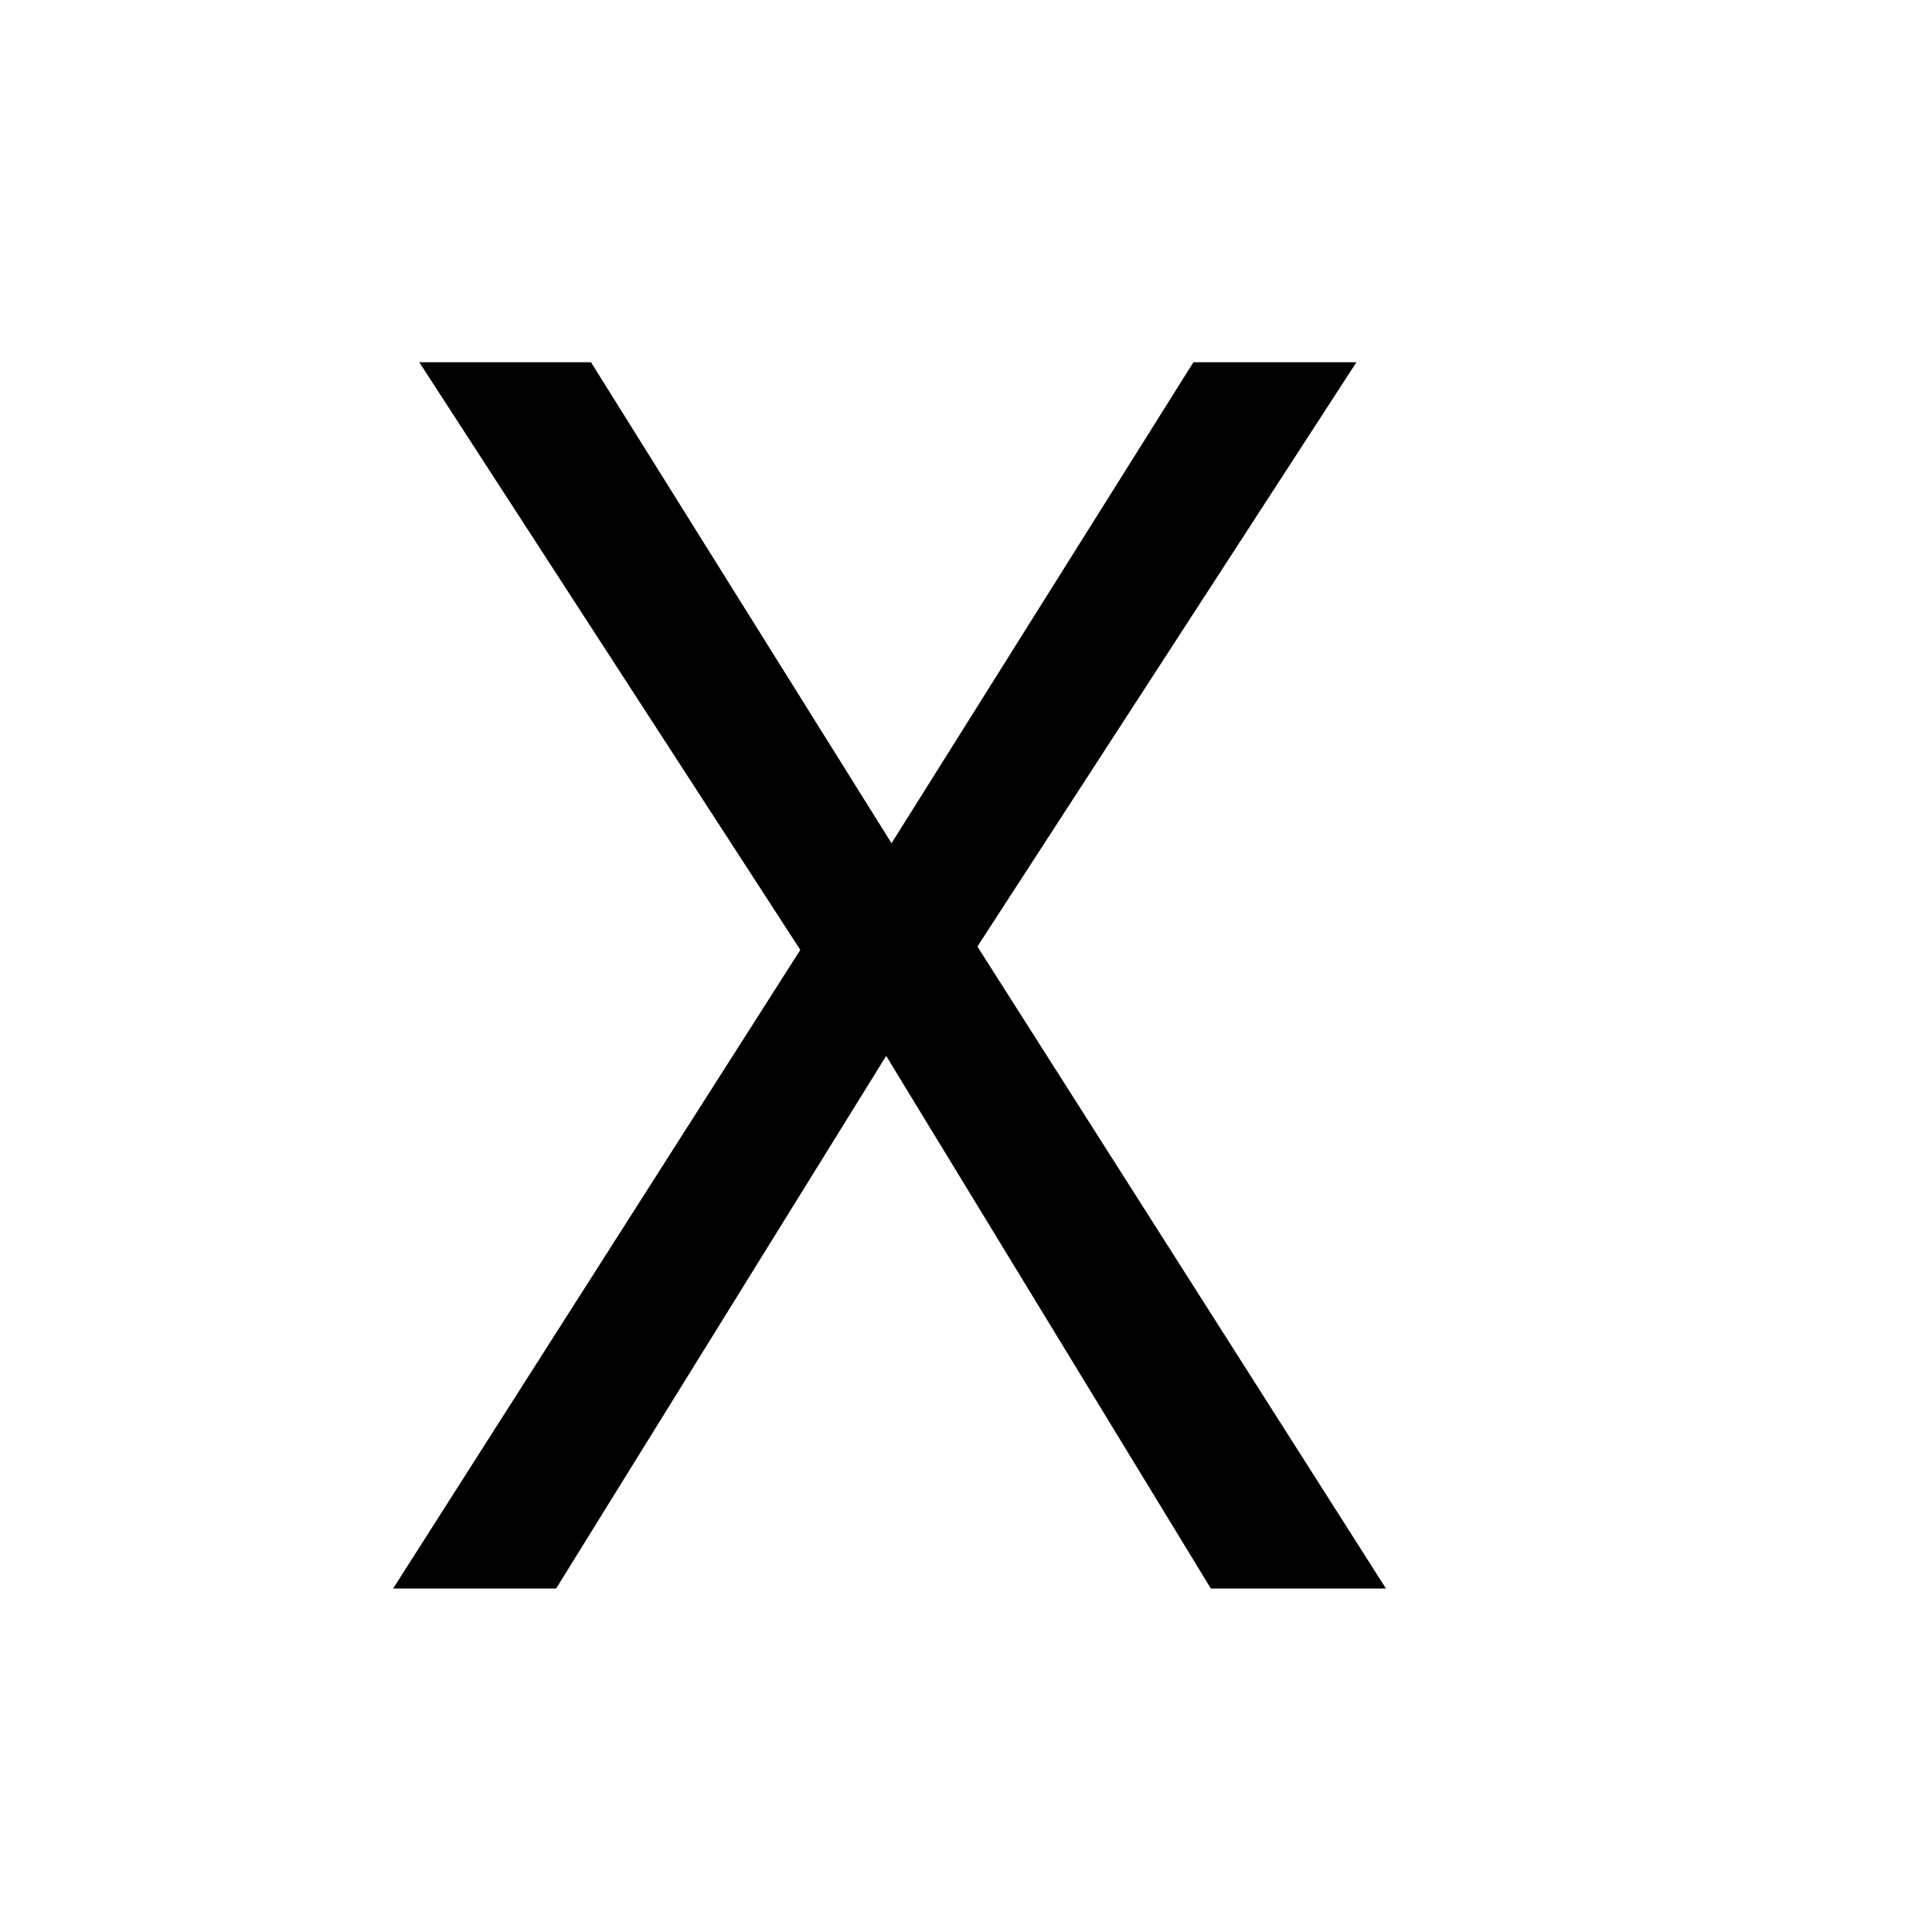
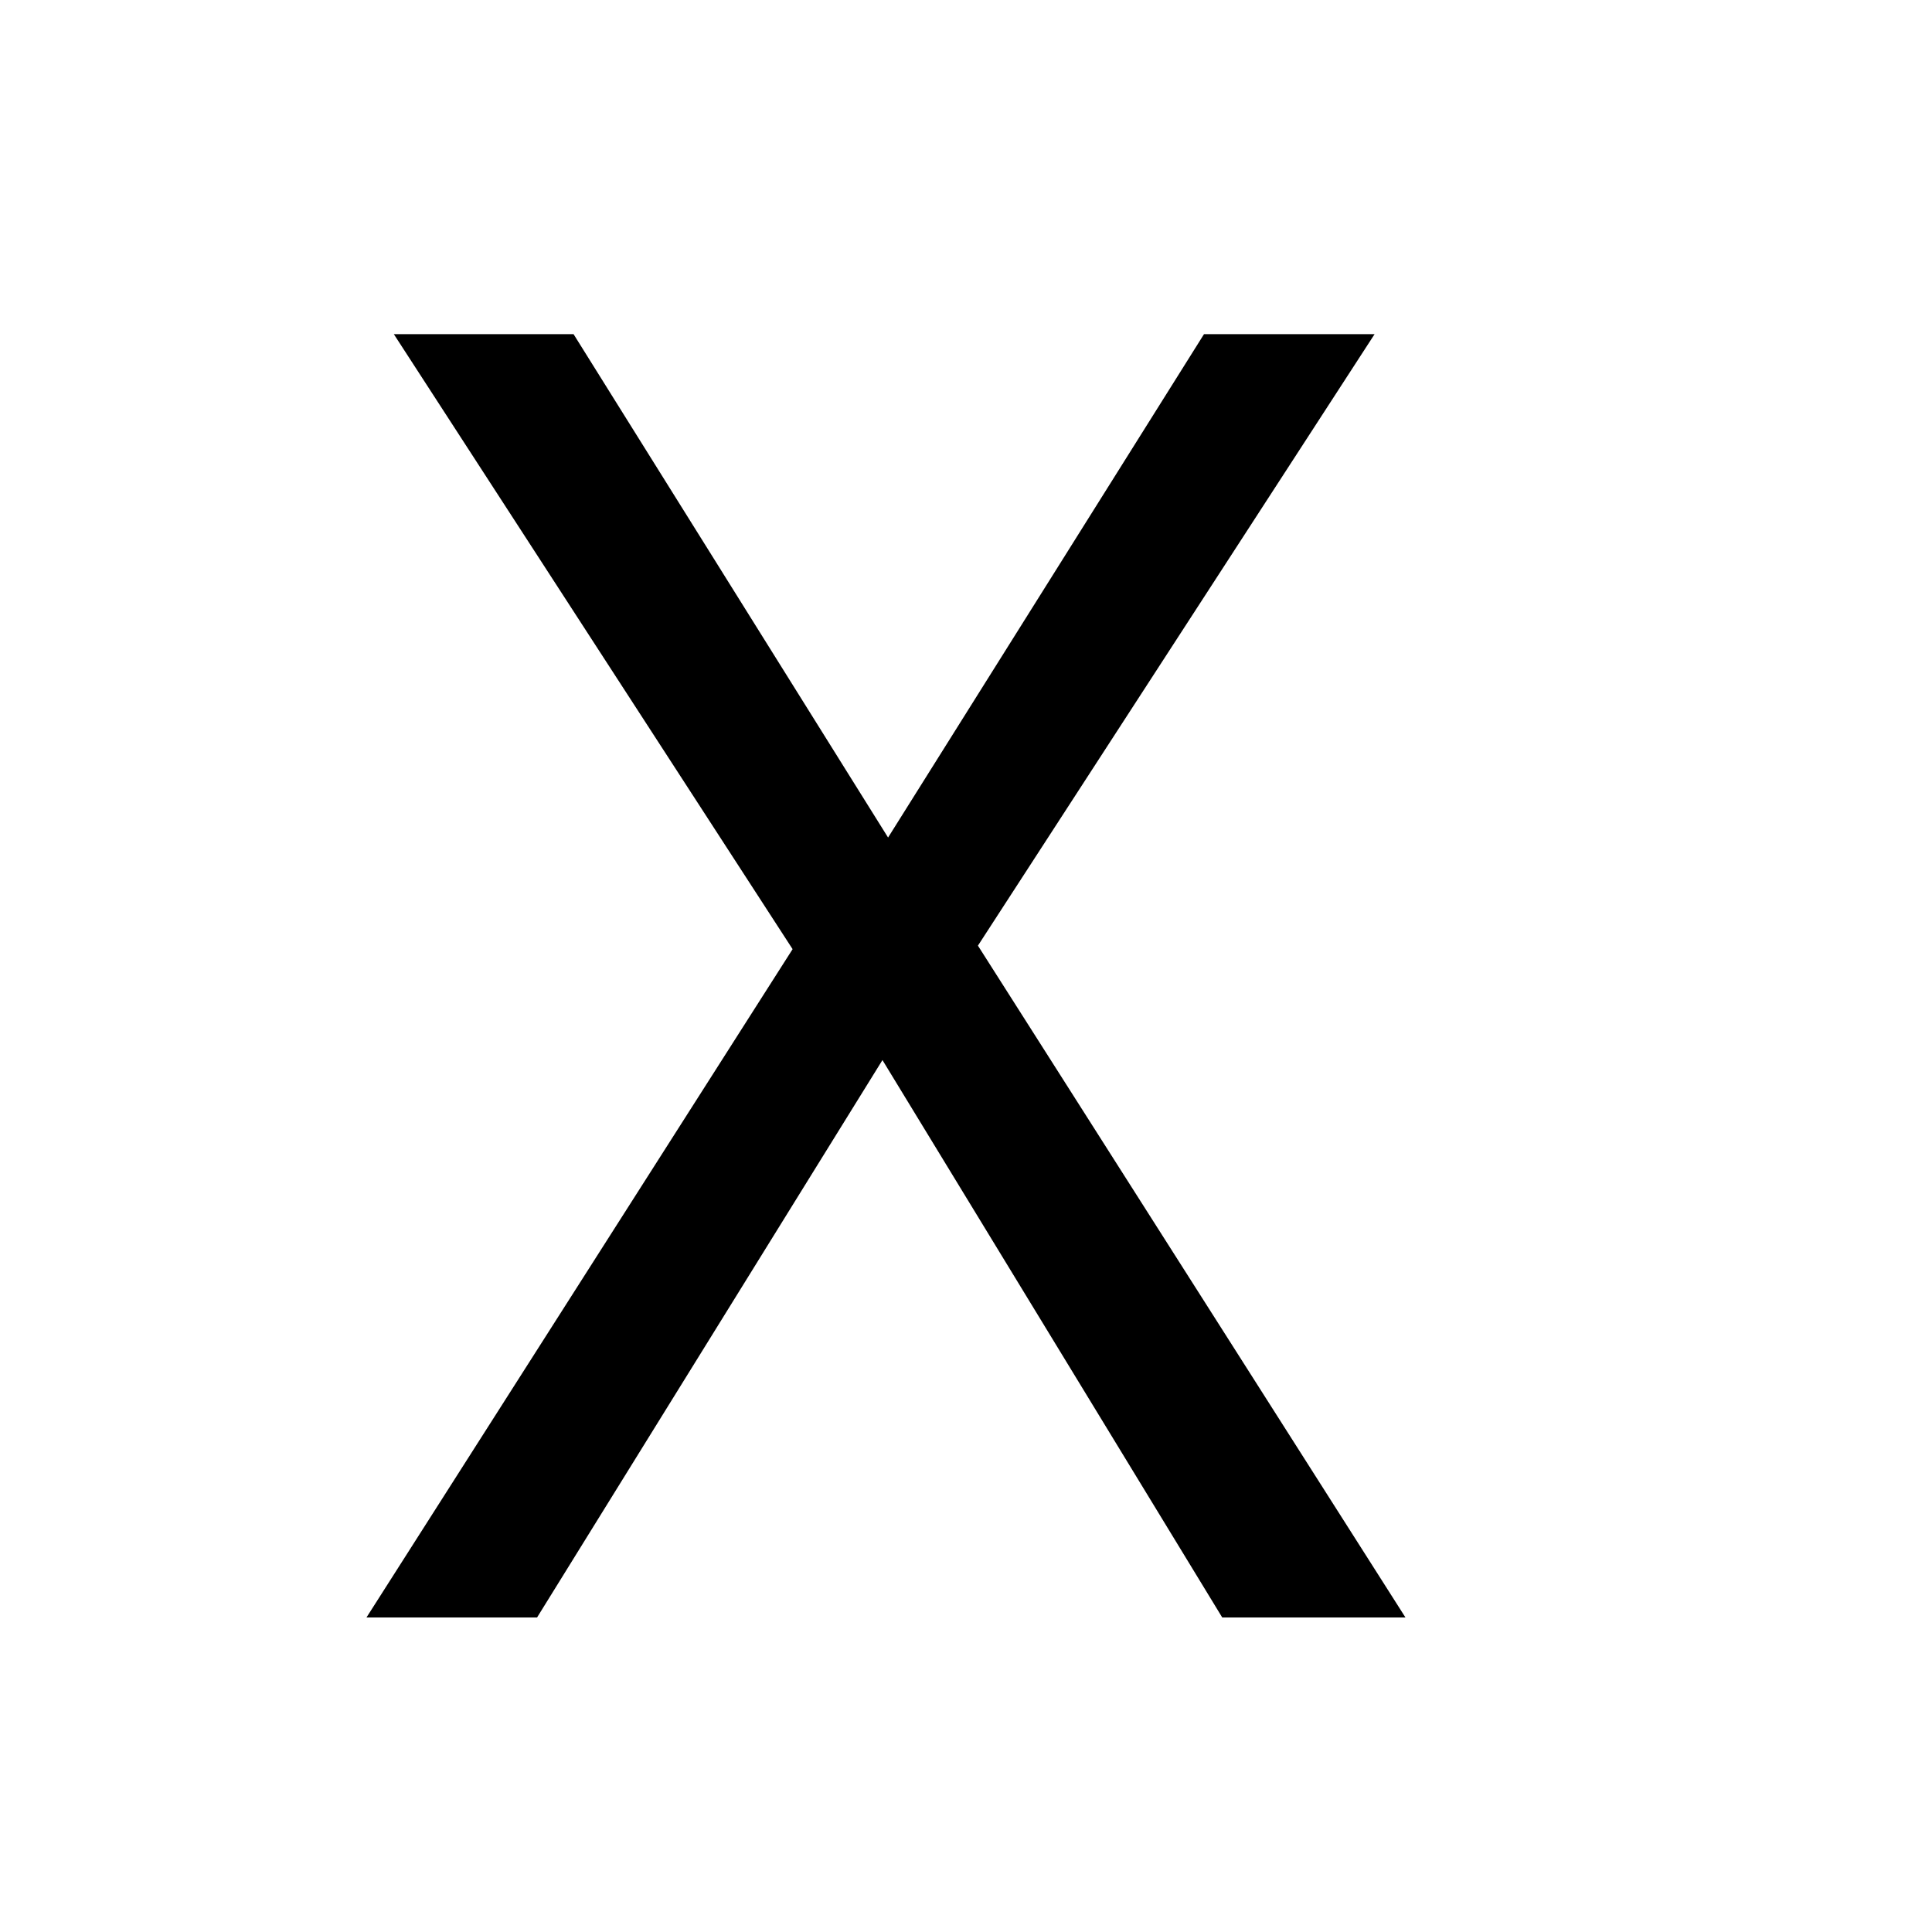
- <svg xmlns="http://www.w3.org/2000/svg" version="1.1" height="45" width="45">
+ <svg xmlns="http://www.w3.org/2000/svg" version="1.1" height="43" width="43">
  <g id="layer1">
    <text id="text5640" y="0" x="0" style="font-style:normal;font-weight:normal;font-size:40px;line-height:125%;font-family:sans-serif;letter-spacing:0px;word-spacing:0px;fill:#000000;fill-opacity:1;stroke:none;stroke-width:1px;stroke-linecap:butt;stroke-linejoin:miter;stroke-opacity:1" xml:space="preserve">
-       <tspan y="37" x="9" id="tspan5642">X</tspan>
+       <tspan y="36" x="8" id="tspan5642">X</tspan>
    </text>
  </g>
</svg>
